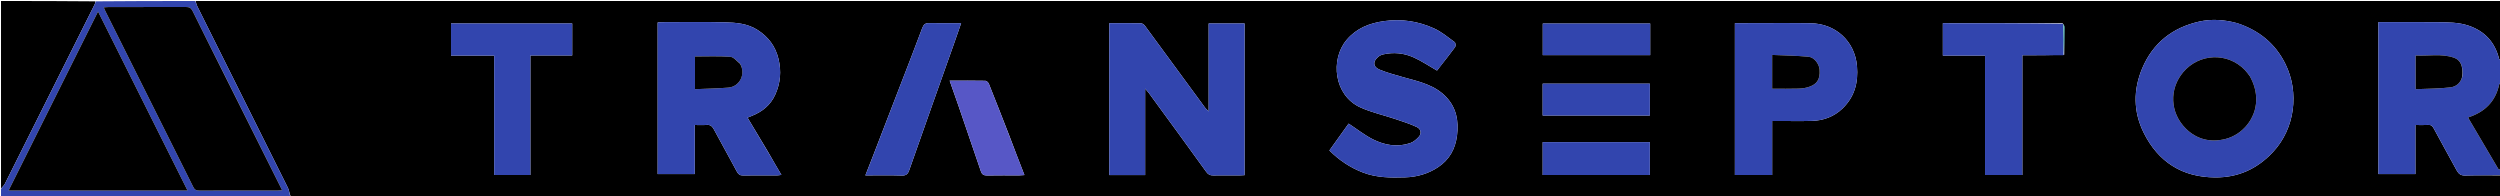
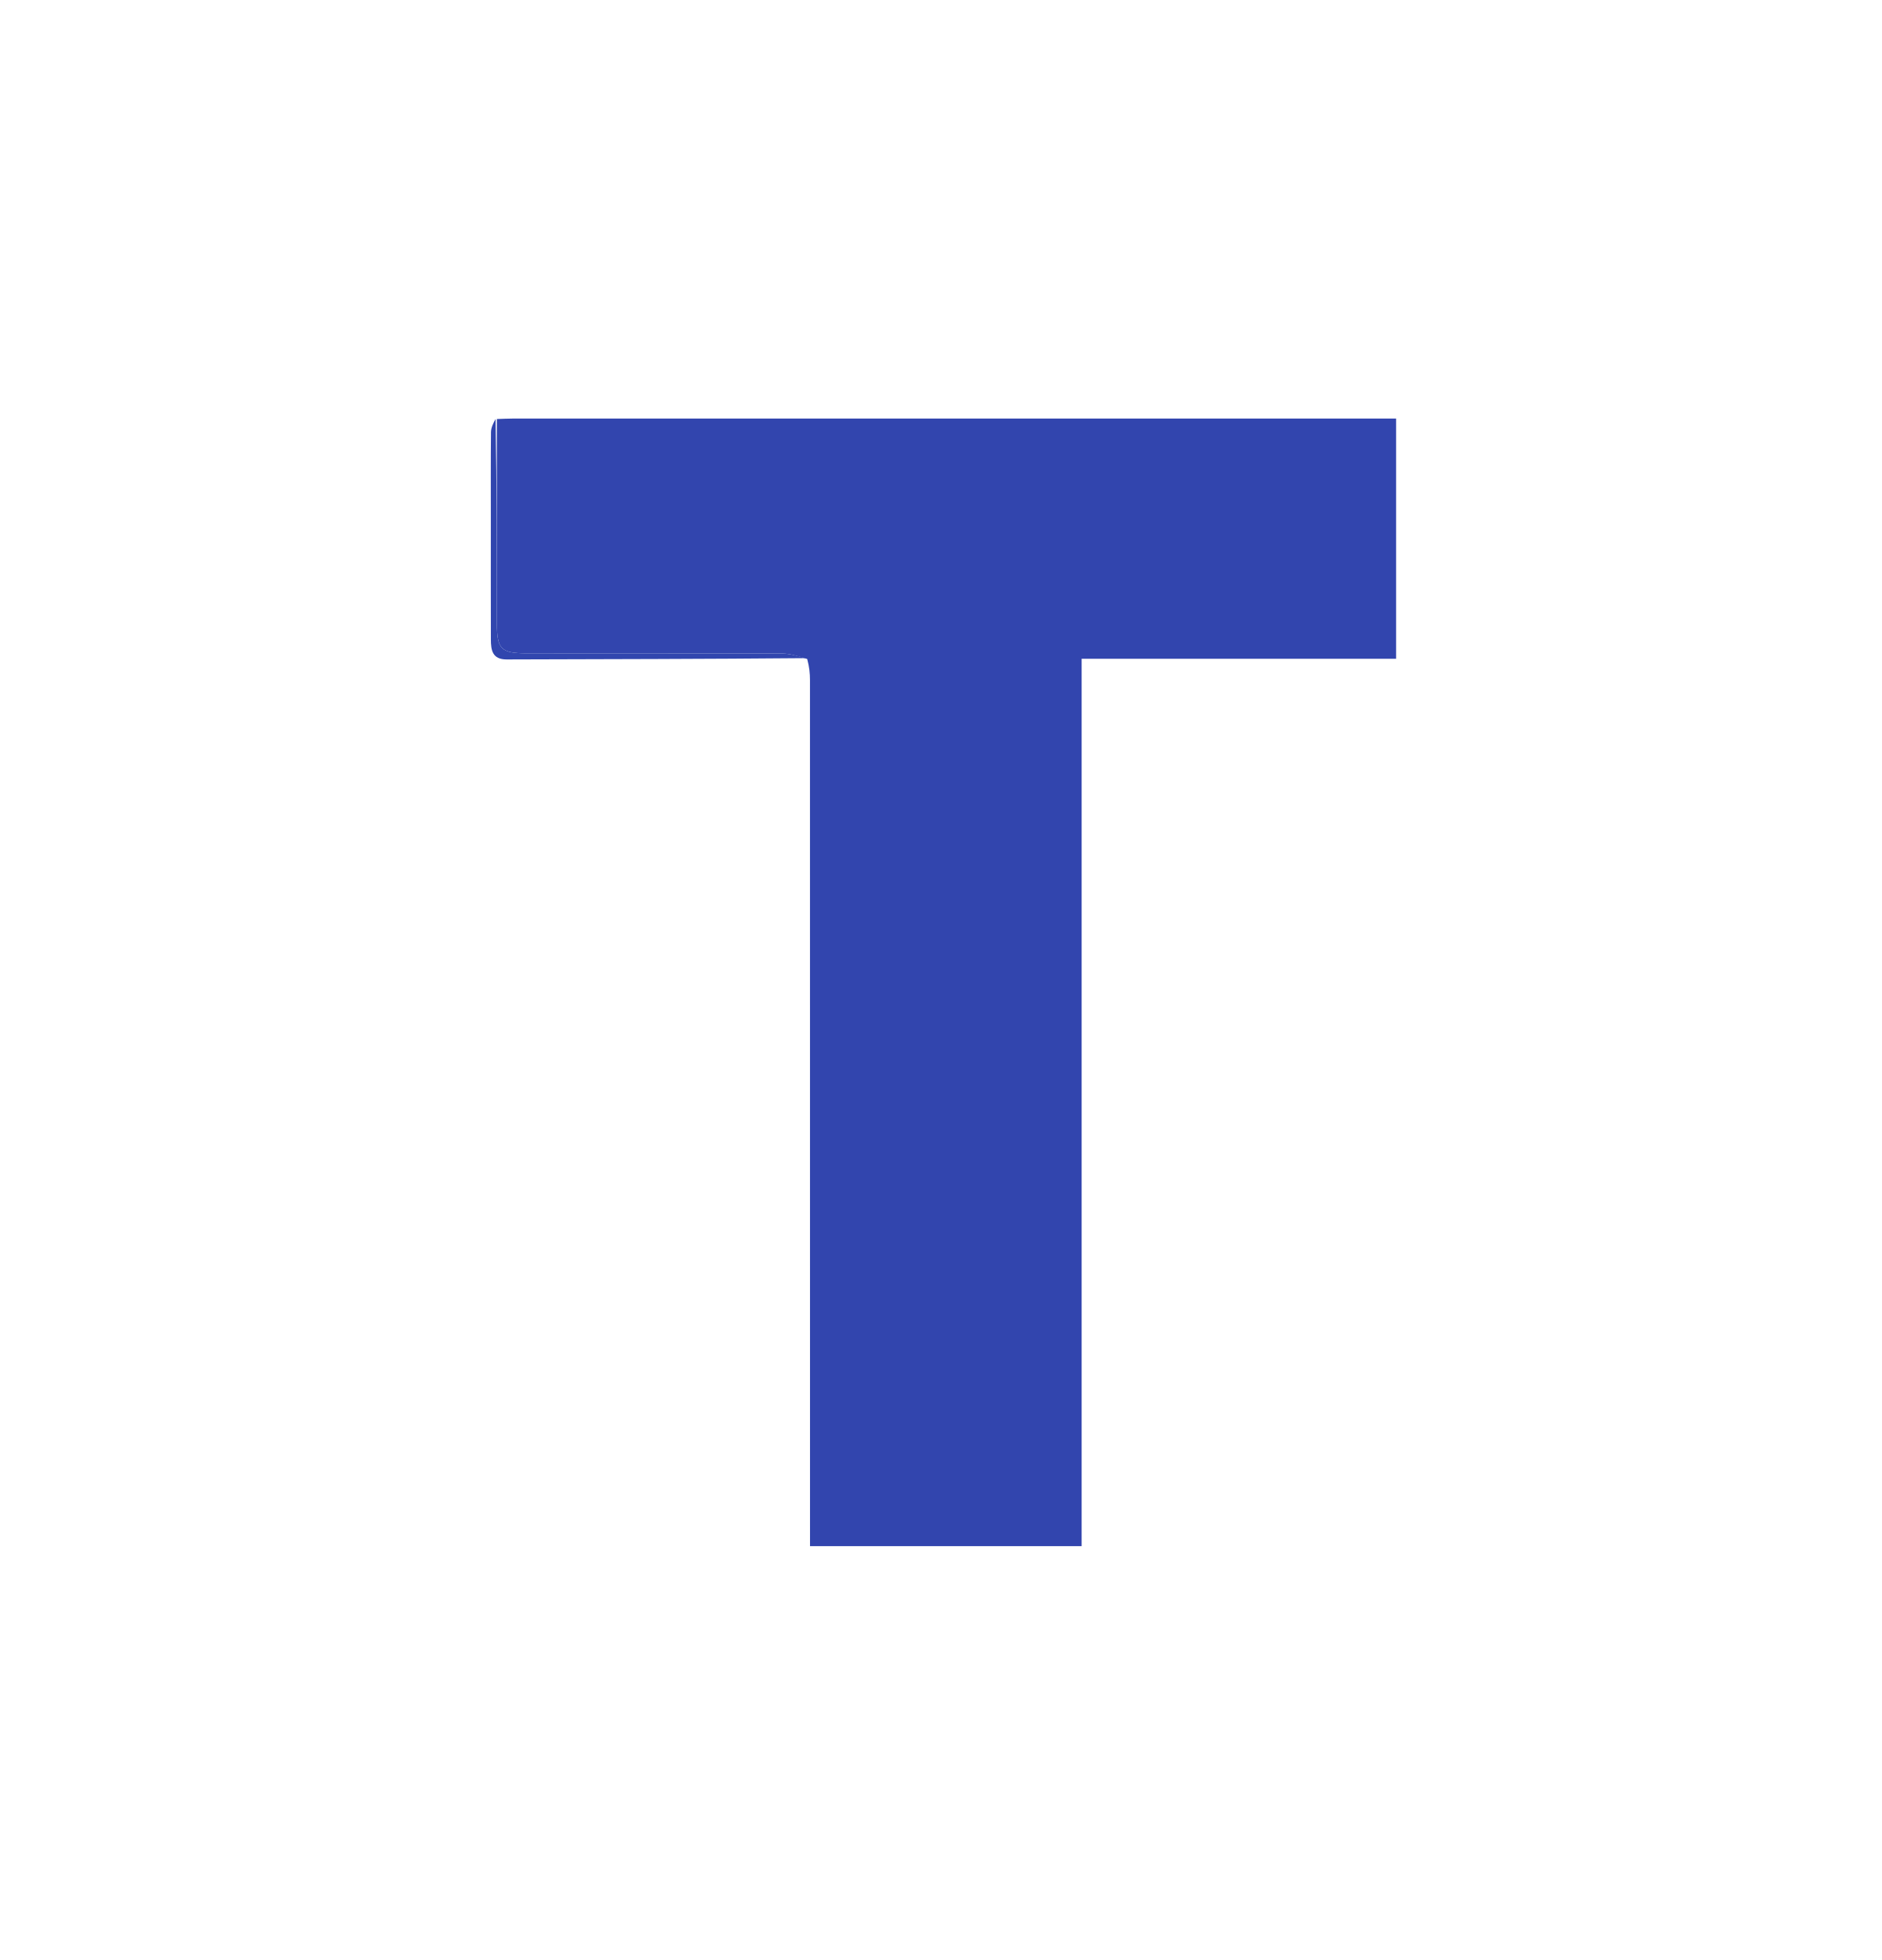
- <svg xmlns="http://www.w3.org/2000/svg" version="1.1" id="Layer_1" x="0px" y="0px" width="100%" viewBox="0 0 2480 194" enable-background="new 0 0 2480 194" xml:space="preserve">
-   <path fill="#000000" opacity="1" stroke="none" d=" M2481,174   C2481,180.999 2481,187.997 2481,194.998   C1750.301,195 1019.601,195 288.272,194.622   C286.999,191.614 286.822,188.751 285.644,186.387   C255.736,126.342 225.716,66.352 195.759,6.33   C194.932,4.674 194.576,2.782 194,1   C956.333,1 1718.667,1 2481,1   C2481,20.438 2481,39.768 2480.621,59.682   C2479.836,59.604 2479.233,58.99 2479.052,58.271   C2474.967,41.982 2465.037,31.074 2449.152,25.576   C2438.988,22.058 2428.399,22.145 2417.877,22.036   C2400.394,21.855 2382.908,21.987 2365.423,21.987   C2363.473,21.987 2361.524,21.987 2359.351,21.987   C2359.351,72.565 2359.351,122.567 2359.351,172.673   C2371.601,172.673 2383.496,172.673 2396.096,172.673   C2396.096,156.332 2396.096,140.306 2396.096,124.001   C2400.784,124.001 2404.78,124.201 2408.745,123.935   C2411.696,123.737 2412.973,124.995 2414.309,127.49   C2421.765,141.413 2429.519,155.175 2437.046,169.06   C2438.944,172.563 2441.204,174.252 2445.534,174.122   C2457.346,173.767 2469.177,174 2481,174  M2046.069,23.041   C2006.51,23.041 1966.95,23.041 1927.301,23.041   C1927.301,33.986 1927.301,44.228 1927.301,55.138   C1941.29,55.138 1954.993,55.138 1969.145,55.138   C1969.145,95.034 1969.145,134.261 1969.145,173.572   C1981.645,173.572 1993.668,173.572 2006.171,173.572   C2006.171,133.921 2006.171,94.697 2006.171,54.833   C2020.102,54.833 2033.55,54.833 2047.708,54.389   C2047.805,45.325 2047.945,36.262 2047.953,27.198   C2047.954,25.855 2047.332,24.511 2046.069,23.041  M1136,117.5   C1136,108.109 1136,98.718 1136,87.899   C1137.765,89.997 1138.666,90.948 1139.433,91.998   C1158.542,118.142 1177.713,144.243 1196.622,170.532   C1198.597,173.278 1200.518,174.068 1203.535,174.035   C1212.365,173.938 1221.197,174.012 1230.029,173.989   C1231.613,173.985 1233.197,173.836 1234.634,173.761   C1234.634,123.214 1234.634,73.308 1234.634,23.302   C1222.687,23.302 1211.108,23.302 1198.998,23.302   C1198.998,52.286 1198.998,80.975 1198.998,110.557   C1197.303,108.771 1196.174,107.809 1195.319,106.646   C1175.488,79.641 1155.704,52.601 1135.823,25.632   C1134.948,24.445 1133.249,23.157 1131.91,23.131   C1121.464,22.925 1111.013,23.017 1100.383,23.017   C1100.383,73.588 1100.383,123.612 1100.383,173.682   C1112.348,173.682 1123.927,173.682 1136,173.682   C1136,155.078 1136,136.789 1136,117.5  M2219.325,23.015   C2206.879,19.586 2194.186,18.552 2181.623,21.407   C2155.233,27.406 2135.811,42.405 2125.119,67.682   C2116.019,89.195 2116.244,110.995 2126.57,131.738   C2140.961,160.645 2164.71,175.841 2197.482,176.014   C2220.328,176.134 2239.118,167.536 2254.747,150.882   C2276.677,127.516 2281.063,91.662 2267.167,63.52   C2257.233,43.399 2241.23,30.272 2219.325,23.015  M761.905,150.661   C755.171,139.424 748.437,128.188 741.544,116.687   C743.374,115.941 744.572,115.442 745.777,114.963   C756.12,110.861 764.291,104.349 768.996,94.005   C774.214,82.533 775.27,70.771 772.273,58.442   C769.22,45.882 762.241,36.554 751.411,29.664   C741.49,23.352 730.303,22.418 719.215,22.139   C698.407,21.613 677.576,21.981 656.755,22   C655.31,22.002 653.865,22.188 652.404,22.29   C652.404,72.643 652.404,122.658 652.404,172.665   C664.721,172.665 676.631,172.665 689.208,172.665   C689.208,156.306 689.208,140.268 689.208,124   C693.535,124 697.22,124.281 700.841,123.922   C704.552,123.554 706.47,125.203 708.111,128.25   C715.679,142.299 723.463,156.231 730.997,170.297   C732.427,172.966 734.004,174.123 737.129,174.072   C748.453,173.886 759.781,174.012 771.108,173.978   C772.319,173.974 773.53,173.688 775.154,173.48   C770.601,165.77 766.349,158.572 761.905,150.661  M1428.105,66.589   C1433.282,59.965 1438.577,53.428 1443.509,46.627   C1444.256,45.597 1443.958,42.459 1443.051,41.799   C1436.44,36.99 1430.004,31.565 1422.653,28.227   C1406.981,21.11 1390.381,18.473 1373.062,20.927   C1358.454,22.998 1345.603,27.986 1335.805,39.622   C1319.432,59.066 1323.22,94.67 1349.527,106.568   C1360.497,111.529 1372.507,114.167 1383.986,118.032   C1391.233,120.472 1398.594,122.759 1405.477,126.018   C1409.646,127.991 1410.366,132.389 1407.588,135.549   C1405.285,138.167 1402.289,140.776 1399.08,141.893   C1386.395,146.311 1373.827,144.125 1362.25,138.387   C1353.824,134.21 1346.315,128.183 1337.823,122.604   C1331.871,130.925 1325.348,140.046 1318.761,149.254   C1328.531,159.085 1339.438,166.239 1351.921,171.084   C1365.528,176.365 1379.729,176.407 1393.953,175.95   C1405.665,175.573 1416.705,172.394 1426.512,165.902   C1437.734,158.474 1443.69,147.814 1445.386,134.408   C1447.198,120.089 1444.755,107.032 1434.713,96.349   C1423.573,84.497 1408.251,81.047 1393.303,76.944   C1384.956,74.652 1376.534,72.362 1368.555,69.078   C1361.94,66.357 1361.652,61.106 1367.117,56.463   C1368.444,55.336 1370.168,54.413 1371.854,54.017   C1382.305,51.565 1392.678,52.593 1402.305,56.916   C1410.259,60.487 1417.581,65.465 1425.504,70.004   C1425.945,69.5 1426.923,68.382 1428.105,66.589  M1721,127.5   C1721,142.902 1721,158.304 1721,173.627   C1733.732,173.627 1745.633,173.627 1757.995,173.627   C1757.995,164.467 1757.995,155.674 1757.995,146.881   C1757.995,138.105 1757.995,129.328 1757.995,120   C1760.335,120 1762.124,120 1763.913,120   C1775.07,120 1786.234,120.259 1797.38,119.929   C1808.921,119.587 1819.37,115.722 1827.755,107.645   C1839.668,96.17 1843.563,82.001 1842.148,65.585   C1839.985,40.483 1820.518,23.411 1796.16,23.069   C1773.186,22.747 1750.204,23 1727.225,23   C1725.293,23 1723.361,23 1721,23   C1721,57.963 1721,92.232 1721,127.5  M548.5,55   C554.917,55 561.334,55 567.634,55   C567.634,43.891 567.634,33.644 567.634,23.295   C527.359,23.295 487.451,23.295 447.405,23.295   C447.405,33.958 447.405,44.323 447.405,55.183   C461.725,55.183 475.644,55.183 490.224,55.183   C490.224,95.044 490.224,134.408 490.224,173.615   C502.484,173.615 514.065,173.615 526.134,173.615   C526.134,133.988 526.134,94.743 526.134,55   C533.583,55 540.542,55 548.5,55  M865.525,155.956   C863.264,161.707 861.003,167.458 858.431,174.001   C871.1,174.001 882.88,173.723 894.636,174.143   C899.107,174.302 900.728,172.348 901.988,168.753   C909.418,147.542 916.915,126.356 924.42,105.172   C931.76,84.453 939.145,63.751 946.489,43.034   C948.771,36.596 950.986,30.133 953.468,23   C942.361,23 932.061,23.163 921.77,22.919   C917.769,22.824 916.184,24.275 914.783,28.048   C907.076,48.807 898.946,69.409 890.98,90.072   C882.605,111.798 874.251,133.532 865.525,155.956  M1000.903,133.686   C994.292,116.827 987.725,99.951 980.983,83.145   C980.462,81.846 978.727,80.166 977.527,80.142   C965.916,79.916 954.298,80.006 942.048,80.006   C945.146,88.816 948.116,97.107 950.98,105.434   C958.359,126.888 965.734,148.344 972.994,169.838   C974.067,173.015 975.764,174.143 979.142,174.077   C989.795,173.869 1000.455,174.012 1011.112,173.987   C1012.671,173.983 1014.229,173.799 1016.243,173.669   C1011.018,160.235 1006.008,147.352 1000.903,133.686  M1551.5,141   C1544.422,141 1537.343,141 1530.349,141   C1530.349,152.42 1530.349,162.993 1530.349,173.577   C1566.037,173.577 1601.373,173.577 1636.652,173.577   C1636.652,162.578 1636.652,152.005 1636.652,141   C1608.37,141 1580.435,141 1551.5,141  M1597.5,83   C1575.106,83 1552.713,83 1530.33,83   C1530.33,94.05 1530.33,104.291 1530.33,114.597   C1565.999,114.597 1601.336,114.597 1636.671,114.597   C1636.671,103.95 1636.671,93.71 1636.671,83   C1623.731,83 1611.116,83 1597.5,83  M1637,42.484   C1637,36.073 1637,29.661 1637,23.326   C1600.923,23.326 1565.702,23.326 1530.43,23.326   C1530.43,34.016 1530.43,44.375 1530.43,54.673   C1566.081,54.673 1601.302,54.673 1637,54.673   C1637,50.726 1637,47.101 1637,42.484  z" />
-   <path fill="#3245AE" opacity="1" stroke="none" d=" M2481,173.583   C2469.177,174 2457.346,173.767 2445.534,174.122   C2441.204,174.252 2438.944,172.563 2437.046,169.06   C2429.519,155.175 2421.765,141.413 2414.309,127.49   C2412.973,124.995 2411.696,123.737 2408.745,123.935   C2404.78,124.201 2400.784,124.001 2396.096,124.001   C2396.096,140.306 2396.096,156.332 2396.096,172.673   C2383.496,172.673 2371.601,172.673 2359.351,172.673   C2359.351,122.567 2359.351,72.565 2359.351,21.987   C2361.524,21.987 2363.473,21.987 2365.423,21.987   C2382.908,21.987 2400.394,21.855 2417.877,22.036   C2428.399,22.145 2438.988,22.058 2449.152,25.576   C2465.037,31.074 2474.967,41.982 2479.052,58.271   C2479.233,58.99 2479.836,59.604 2480.621,60.133   C2481,67.354 2481,74.709 2480.626,82.373   C2479.903,83.019 2479.323,83.304 2479.238,83.697   C2475.551,100.73 2464.864,111.17 2448.536,116.416   C2448.663,116.826 2448.722,117.321 2448.953,117.715   C2458.658,134.254 2468.359,150.797 2478.159,167.279   C2478.659,168.119 2480.033,168.438 2481,169   C2481,170.389 2481,171.778 2481,173.583  M2442.732,75.709   C2443.587,65.586 2440.903,59.419 2434.135,57.152   C2421.702,52.988 2408.952,55.741 2396.338,55.049   C2396.338,66.39 2396.338,76.968 2396.338,88.47   C2408.091,87.945 2419.545,88.016 2430.831,86.67   C2436.086,86.044 2440.964,82.613 2442.732,75.709  z" />
-   <path fill="#000000" opacity="1" stroke="none" d=" M1,187   C1,125.097 1,63.194 1,1   C32.02,1 63.041,1 94.738,1.331   C94.558,3.257 93.661,4.831 92.852,6.45   C63.538,65.056 34.244,123.671 4.873,182.249   C3.979,184.031 2.309,185.425 1,187  z" />
-   <path fill="#3245AE" opacity="1" stroke="none" d=" M1,187.495   C2.309,185.425 3.979,184.031 4.873,182.249   C34.244,123.671 63.538,65.056 92.852,6.45   C93.661,4.831 94.558,3.257 95.207,1.331   C127.688,1 160.375,1 193.531,1   C194.576,2.782 194.932,4.674 195.759,6.33   C225.716,66.352 255.736,126.342 285.644,186.387   C286.822,188.751 286.999,191.614 287.821,194.622   C192.333,195 96.667,195 1,195   C1,192.648 1,190.319 1,187.495  M89.5,188.999   C121.389,188.999 153.279,188.999 186.022,188.999   C156.29,129.546 126.988,70.949 97.253,11.489   C67.442,71.122 38.139,129.738 8.513,188.999   C35.861,188.999 62.18,188.999 89.5,188.999  M219.902,68.636   C210.283,49.48 200.561,30.374 191.148,11.118   C189.563,7.874 187.753,6.917 184.339,6.933   C158.859,7.057 133.378,6.995 107.898,7.014   C106.351,7.015 104.804,7.212 102.907,7.341   C103.609,8.95 104.016,10.009 104.521,11.019   C133.629,69.219 162.768,127.404 191.79,185.648   C193.109,188.295 194.622,189.064 197.422,189.054   C223.402,188.96 249.382,189.002 275.362,188.99   C276.622,188.989 277.882,188.849 279.897,188.729   C259.79,148.593 239.943,108.977 219.902,68.636  z" />
-   <path fill="#000000" opacity="1" stroke="none" d=" M2481,168.531   C2480.033,168.438 2478.659,168.119 2478.159,167.279   C2468.359,150.797 2458.658,134.254 2448.953,117.715   C2448.722,117.321 2448.663,116.826 2448.536,116.416   C2464.864,111.17 2475.551,100.73 2479.238,83.697   C2479.323,83.304 2479.903,83.019 2480.626,82.841   C2481,111.354 2481,139.708 2481,168.531  z" />
-   <path fill="#3245AE" opacity="1" stroke="none" d=" M1136,118   C1136,136.789 1136,155.078 1136,173.682   C1123.927,173.682 1112.348,173.682 1100.383,173.682   C1100.383,123.612 1100.383,73.588 1100.383,23.017   C1111.013,23.017 1121.464,22.925 1131.91,23.131   C1133.249,23.157 1134.948,24.445 1135.823,25.632   C1155.704,52.601 1175.488,79.641 1195.319,106.646   C1196.174,107.809 1197.303,108.771 1198.998,110.557   C1198.998,80.975 1198.998,52.286 1198.998,23.302   C1211.108,23.302 1222.687,23.302 1234.634,23.302   C1234.634,73.308 1234.634,123.214 1234.634,173.761   C1233.197,173.836 1231.613,173.985 1230.029,173.989   C1221.197,174.012 1212.365,173.938 1203.535,174.035   C1200.518,174.068 1198.597,173.278 1196.622,170.532   C1177.713,144.243 1158.542,118.142 1139.433,91.998   C1138.666,90.948 1137.765,89.997 1136,87.899   C1136,98.718 1136,108.109 1136,118  z" />
-   <path fill="#3245AE" opacity="1" stroke="none" d=" M2219.733,23.055   C2241.23,30.272 2257.233,43.399 2267.167,63.52   C2281.063,91.662 2276.677,127.516 2254.747,150.882   C2239.118,167.536 2220.328,176.134 2197.482,176.014   C2164.71,175.841 2140.961,160.645 2126.57,131.738   C2116.244,110.995 2116.019,89.195 2125.119,67.682   C2135.811,42.405 2155.233,27.406 2181.623,21.407   C2194.186,18.552 2206.879,19.586 2219.733,23.055  M2231.545,75.099   C2229.976,73.18 2228.534,71.138 2226.818,69.36   C2209.737,51.669 2181.52,52.849 2165.696,71.645   C2151.701,88.267 2152.522,111.845 2168.324,127.55   C2179.079,138.24 2192.758,141.644 2207.609,137.883   C2224.504,133.605 2237.698,117.794 2238.142,99.777   C2238.359,90.976 2236.041,83.221 2231.545,75.099  z" />
-   <path fill="#3245AE" opacity="1" stroke="none" d=" M762.002,151.017   C766.349,158.572 770.601,165.77 775.154,173.48   C773.53,173.688 772.319,173.974 771.108,173.978   C759.781,174.012 748.453,173.886 737.129,174.072   C734.004,174.123 732.427,172.966 730.997,170.297   C723.463,156.231 715.679,142.299 708.111,128.25   C706.47,125.203 704.552,123.554 700.841,123.922   C697.22,124.281 693.535,124 689.208,124   C689.208,140.268 689.208,156.306 689.208,172.665   C676.631,172.665 664.721,172.665 652.404,172.665   C652.404,122.658 652.404,72.643 652.404,22.29   C653.865,22.188 655.31,22.002 656.755,22   C677.576,21.981 698.407,21.613 719.215,22.139   C730.303,22.418 741.49,23.352 751.411,29.664   C762.241,36.554 769.22,45.882 772.273,58.442   C775.27,70.771 774.214,82.533 768.996,94.005   C764.291,104.349 756.12,110.861 745.777,114.963   C744.572,115.442 743.374,115.941 741.544,116.687   C748.437,128.188 755.171,139.424 762.002,151.017  M733.927,62.783   C730.776,60.534 727.743,56.571 724.454,56.346   C712.841,55.551 701.141,56.036 689.42,56.036   C689.42,66.355 689.42,77.035 689.42,88.469   C700.753,87.966 711.666,87.796 722.521,86.912   C733.817,85.992 740.232,73.214 733.927,62.783  z" />
-   <path fill="#3245AE" opacity="1" stroke="none" d=" M1428.003,66.926   C1426.923,68.382 1425.945,69.5 1425.504,70.004   C1417.581,65.465 1410.259,60.487 1402.305,56.916   C1392.678,52.593 1382.305,51.565 1371.854,54.017   C1370.168,54.413 1368.444,55.336 1367.117,56.463   C1361.652,61.106 1361.94,66.357 1368.555,69.078   C1376.534,72.362 1384.956,74.652 1393.303,76.944   C1408.251,81.047 1423.573,84.497 1434.713,96.349   C1444.755,107.032 1447.198,120.089 1445.386,134.408   C1443.69,147.814 1437.734,158.474 1426.512,165.902   C1416.705,172.394 1405.665,175.573 1393.953,175.95   C1379.729,176.407 1365.528,176.365 1351.921,171.084   C1339.438,166.239 1328.531,159.085 1318.761,149.254   C1325.348,140.046 1331.871,130.925 1337.823,122.604   C1346.315,128.183 1353.824,134.21 1362.25,138.387   C1373.827,144.125 1386.395,146.311 1399.08,141.893   C1402.289,140.776 1405.285,138.167 1407.588,135.549   C1410.366,132.389 1409.646,127.991 1405.477,126.018   C1398.594,122.759 1391.233,120.472 1383.986,118.032   C1372.507,114.167 1360.497,111.529 1349.527,106.568   C1323.22,94.67 1319.432,59.066 1335.805,39.622   C1345.603,27.986 1358.454,22.998 1373.062,20.927   C1390.381,18.473 1406.981,21.11 1422.653,28.227   C1430.004,31.565 1436.44,36.99 1443.051,41.799   C1443.958,42.459 1444.256,45.597 1443.509,46.627   C1438.577,53.428 1433.282,59.965 1428.003,66.926  z" />
-   <path fill="#3245AE" opacity="1" stroke="none" d=" M1721,127   C1721,92.232 1721,57.963 1721,23   C1723.361,23 1725.293,23 1727.225,23   C1750.204,23 1773.186,22.747 1796.16,23.069   C1820.518,23.411 1839.985,40.483 1842.148,65.585   C1843.563,82.001 1839.668,96.17 1827.755,107.645   C1819.37,115.722 1808.921,119.587 1797.38,119.929   C1786.234,120.259 1775.07,120 1763.913,120   C1762.124,120 1760.335,120 1757.995,120   C1757.995,129.328 1757.995,138.105 1757.995,146.881   C1757.995,155.674 1757.995,164.467 1757.995,173.627   C1745.633,173.627 1733.732,173.627 1721,173.627   C1721,158.304 1721,142.902 1721,127  M1758.003,70.503   C1758.003,76.254 1758.003,82.005 1758.003,88   C1767.35,88 1775.847,88.197 1784.327,87.909   C1788.041,87.783 1791.93,87.208 1795.371,85.88   C1801.345,83.574 1805.883,79.822 1805.021,68.971   C1804.593,63.586 1799.773,56.832 1794.117,56.304   C1782.303,55.201 1770.4,55.058 1758.003,54.496   C1758.003,60.25 1758.003,64.878 1758.003,70.503  z" />
-   <path fill="#3245AE" opacity="1" stroke="none" d=" M2046.999,54.833   C2033.55,54.833 2020.102,54.833 2006.171,54.833   C2006.171,94.697 2006.171,133.921 2006.171,173.572   C1993.668,173.572 1981.645,173.572 1969.145,173.572   C1969.145,134.261 1969.145,95.034 1969.145,55.138   C1954.993,55.138 1941.29,55.138 1927.301,55.138   C1927.301,44.228 1927.301,33.986 1927.301,23.041   C1966.95,23.041 2006.51,23.041 2046.534,23.562   C2046.999,34.333 2046.999,44.583 2046.999,54.833  z" />
-   <path fill="#3245AE" opacity="1" stroke="none" d=" M548,55   C540.542,55 533.583,55 526.134,55   C526.134,94.743 526.134,133.988 526.134,173.615   C514.065,173.615 502.484,173.615 490.224,173.615   C490.224,134.408 490.224,95.044 490.224,55.183   C475.644,55.183 461.725,55.183 447.405,55.183   C447.405,44.323 447.405,33.958 447.405,23.295   C487.451,23.295 527.359,23.295 567.634,23.295   C567.634,33.644 567.634,43.891 567.634,55   C561.334,55 554.917,55 548,55  z" />
-   <path fill="#3245AE" opacity="1" stroke="none" d=" M865.706,155.609   C874.251,133.532 882.605,111.798 890.98,90.072   C898.946,69.409 907.076,48.807 914.783,28.048   C916.184,24.275 917.769,22.824 921.77,22.919   C932.061,23.163 942.361,23 953.468,23   C950.986,30.133 948.771,36.596 946.489,43.034   C939.145,63.751 931.76,84.453 924.42,105.172   C916.915,126.356 909.418,147.542 901.988,168.753   C900.728,172.348 899.107,174.302 894.636,174.143   C882.88,173.723 871.1,174.001 858.431,174.001   C861.003,167.458 863.264,161.707 865.706,155.609  z" />
-   <path fill="#5757C6" opacity="1" stroke="none" d=" M1000.95,134.077   C1006.008,147.352 1011.018,160.235 1016.243,173.669   C1014.229,173.799 1012.671,173.983 1011.112,173.987   C1000.455,174.012 989.795,173.869 979.142,174.077   C975.764,174.143 974.067,173.015 972.994,169.838   C965.734,148.344 958.359,126.888 950.98,105.434   C948.116,97.107 945.146,88.816 942.048,80.006   C954.298,80.006 965.916,79.916 977.527,80.142   C978.727,80.166 980.462,81.846 980.983,83.145   C987.725,99.951 994.292,116.827 1000.95,134.077  z" />
-   <path fill="#3245AE" opacity="1" stroke="none" d=" M1552,141   C1580.435,141 1608.37,141 1636.652,141   C1636.652,152.005 1636.652,162.578 1636.652,173.577   C1601.373,173.577 1566.037,173.577 1530.349,173.577   C1530.349,162.993 1530.349,152.42 1530.349,141   C1537.343,141 1544.422,141 1552,141  z" />
-   <path fill="#3245AE" opacity="1" stroke="none" d=" M1598,83   C1611.116,83 1623.731,83 1636.671,83   C1636.671,93.71 1636.671,103.95 1636.671,114.597   C1601.336,114.597 1565.999,114.597 1530.33,114.597   C1530.33,104.291 1530.33,94.05 1530.33,83   C1552.713,83 1575.106,83 1598,83  z" />
-   <path fill="#3245AE" opacity="1" stroke="none" d=" M1637,42.98   C1637,47.101 1637,50.726 1637,54.673   C1601.302,54.673 1566.081,54.673 1530.43,54.673   C1530.43,44.375 1530.43,34.016 1530.43,23.326   C1565.702,23.326 1600.923,23.326 1637,23.326   C1637,29.661 1637,36.073 1637,42.98  z" />
-   <path fill="#008080" opacity="1" stroke="none" d=" M2047.354,54.611   C2046.999,44.583 2046.999,34.333 2046.999,23.625   C2047.332,24.511 2047.954,25.855 2047.953,27.198   C2047.945,36.262 2047.805,45.325 2047.354,54.611  z" />
-   <path fill="#000000" opacity="1" stroke="none" d=" M2442.503,76.055   C2440.964,82.613 2436.086,86.044 2430.831,86.67   C2419.545,88.016 2408.091,87.945 2396.338,88.47   C2396.338,76.968 2396.338,66.39 2396.338,55.049   C2408.952,55.741 2421.702,52.988 2434.135,57.152   C2440.903,59.419 2443.587,65.586 2442.503,76.055  z" />
-   <path fill="#000000" opacity="1" stroke="none" d=" M89,188.999   C62.18,188.999 35.861,188.999 8.513,188.999   C38.139,129.738 67.442,71.122 97.253,11.489   C126.988,70.949 156.29,129.546 186.022,188.999   C153.279,188.999 121.389,188.999 89,188.999  z" />
-   <path fill="#000000" opacity="1" stroke="none" d=" M219.999,68.999   C239.943,108.977 259.79,148.593 279.897,188.729   C277.882,188.849 276.622,188.989 275.362,188.99   C249.382,189.002 223.402,188.96 197.422,189.054   C194.622,189.064 193.109,188.295 191.79,185.648   C162.768,127.404 133.629,69.219 104.521,11.019   C104.016,10.009 103.609,8.95 102.907,7.341   C104.804,7.212 106.351,7.015 107.898,7.014   C133.378,6.995 158.859,7.057 184.339,6.933   C187.753,6.917 189.563,7.874 191.148,11.118   C200.561,30.374 210.283,49.48 219.999,68.999  z" />
-   <path fill="#000000" opacity="1" stroke="none" d=" M2231.732,75.42   C2236.041,83.221 2238.359,90.976 2238.142,99.777   C2237.698,117.794 2224.504,133.605 2207.609,137.883   C2192.758,141.644 2179.079,138.24 2168.324,127.55   C2152.522,111.845 2151.701,88.267 2165.696,71.645   C2181.52,52.849 2209.737,51.669 2226.818,69.36   C2228.534,71.138 2229.976,73.18 2231.732,75.42  z" />
-   <path fill="#000000" opacity="1" stroke="none" d=" M734.028,63.148   C740.232,73.214 733.817,85.992 722.521,86.912   C711.666,87.796 700.753,87.966 689.42,88.469   C689.42,77.035 689.42,66.355 689.42,56.036   C701.141,56.036 712.841,55.551 724.454,56.346   C727.743,56.571 730.776,60.534 734.028,63.148  z" />
-   <path fill="#000000" opacity="1" stroke="none" d=" M1758.003,70.004   C1758.003,64.878 1758.003,60.25 1758.003,54.496   C1770.4,55.058 1782.303,55.201 1794.117,56.304   C1799.773,56.832 1804.593,63.586 1805.021,68.971   C1805.883,79.822 1801.345,83.574 1795.371,85.88   C1791.93,87.208 1788.041,87.783 1784.327,87.909   C1775.847,88.197 1767.35,88 1758.003,88   C1758.003,82.005 1758.003,76.254 1758.003,70.004  z" />
+ <svg xmlns="http://www.w3.org/2000/svg" version="1.1" id="Layer_1" x="0px" y="0px" width="24" height="25" fill="none" viewBox="0 0 625 625" enable-background="new 0 0 625 625" xml:space="preserve">
+   <path fill="none" opacity="1" stroke="none" d=" M407,626   C271.333,626 136.167,626 1,626   C1,417.667 1,209.333 1,1   C209.333,1 417.666,1 626,1   C626,209.333 626,417.666 626,626   C553.167,626 480.333,626 407,626  M268.68,206.389   C268.787,208.542 268.986,210.696 268.987,212.849   C269.002,306.643 269,400.436 269,494.23   C269,496.334 269,498.437 269,500.561   C299.363,500.561 329.052,500.561 359.204,500.561   C359.204,402.237 359.204,304.352 359.204,205.8   C394.358,205.8 429.052,205.8 463.638,205.8   C463.638,178.888 463.638,152.648 463.638,126   C461.308,126 459.338,126 457.367,126   C361.741,126 266.115,125.999 170.489,126.007   C168.659,126.007 166.83,126.111 164.15,126.144   C163.767,127.61 163.067,129.073 163.052,130.543   C162.952,140.185 163,149.828 163,159.47   C163,172.77 162.98,186.07 163.016,199.37   C163.025,202.887 163.472,206.036 168.257,206.021   C201.504,205.919 234.752,205.888 268.68,206.389  z" />
+   <path fill="#3245AE" opacity="1" stroke="none" d=" M165,126.166   C166.83,126.111 168.659,126.007 170.489,126.007   C266.115,125.999 361.741,126 457.367,126   C459.338,126 461.308,126 463.638,126   C463.638,152.648 463.638,178.888 463.638,205.8   C429.052,205.8 394.358,205.8 359.204,205.8   C359.204,304.352 359.204,402.237 359.204,500.561   C329.052,500.561 299.363,500.561 269,500.561   C269,498.437 269,496.334 269,494.23   C269,400.436 269.002,306.643 268.987,212.849   C268.986,210.696 268.787,208.542 268.062,205.868   C264.876,204.898 262.31,204.068 259.742,204.06   C231.453,203.964 203.164,204.019 174.875,203.981   C166.387,203.97 165.033,202.6 165.018,194.06   C164.979,171.429 165.002,148.798 165,126.166  z" />
+   <path fill="#3146AE" opacity="1" stroke="none" d=" M164.575,126.155   C165.002,148.798 164.979,171.429 165.018,194.06   C165.033,202.6 166.387,203.97 174.875,203.981   C203.164,204.019 231.453,203.964 259.742,204.06   C262.31,204.068 264.876,204.898 267.721,205.59   C234.752,205.888 201.504,205.919 168.257,206.021   C163.472,206.036 163.025,202.887 163.016,199.37   C162.98,186.07 163,172.77 163,159.47   C163,149.828 162.952,140.185 163.052,130.543   C163.067,129.073 163.767,127.61 164.575,126.155  z" />
</svg>
